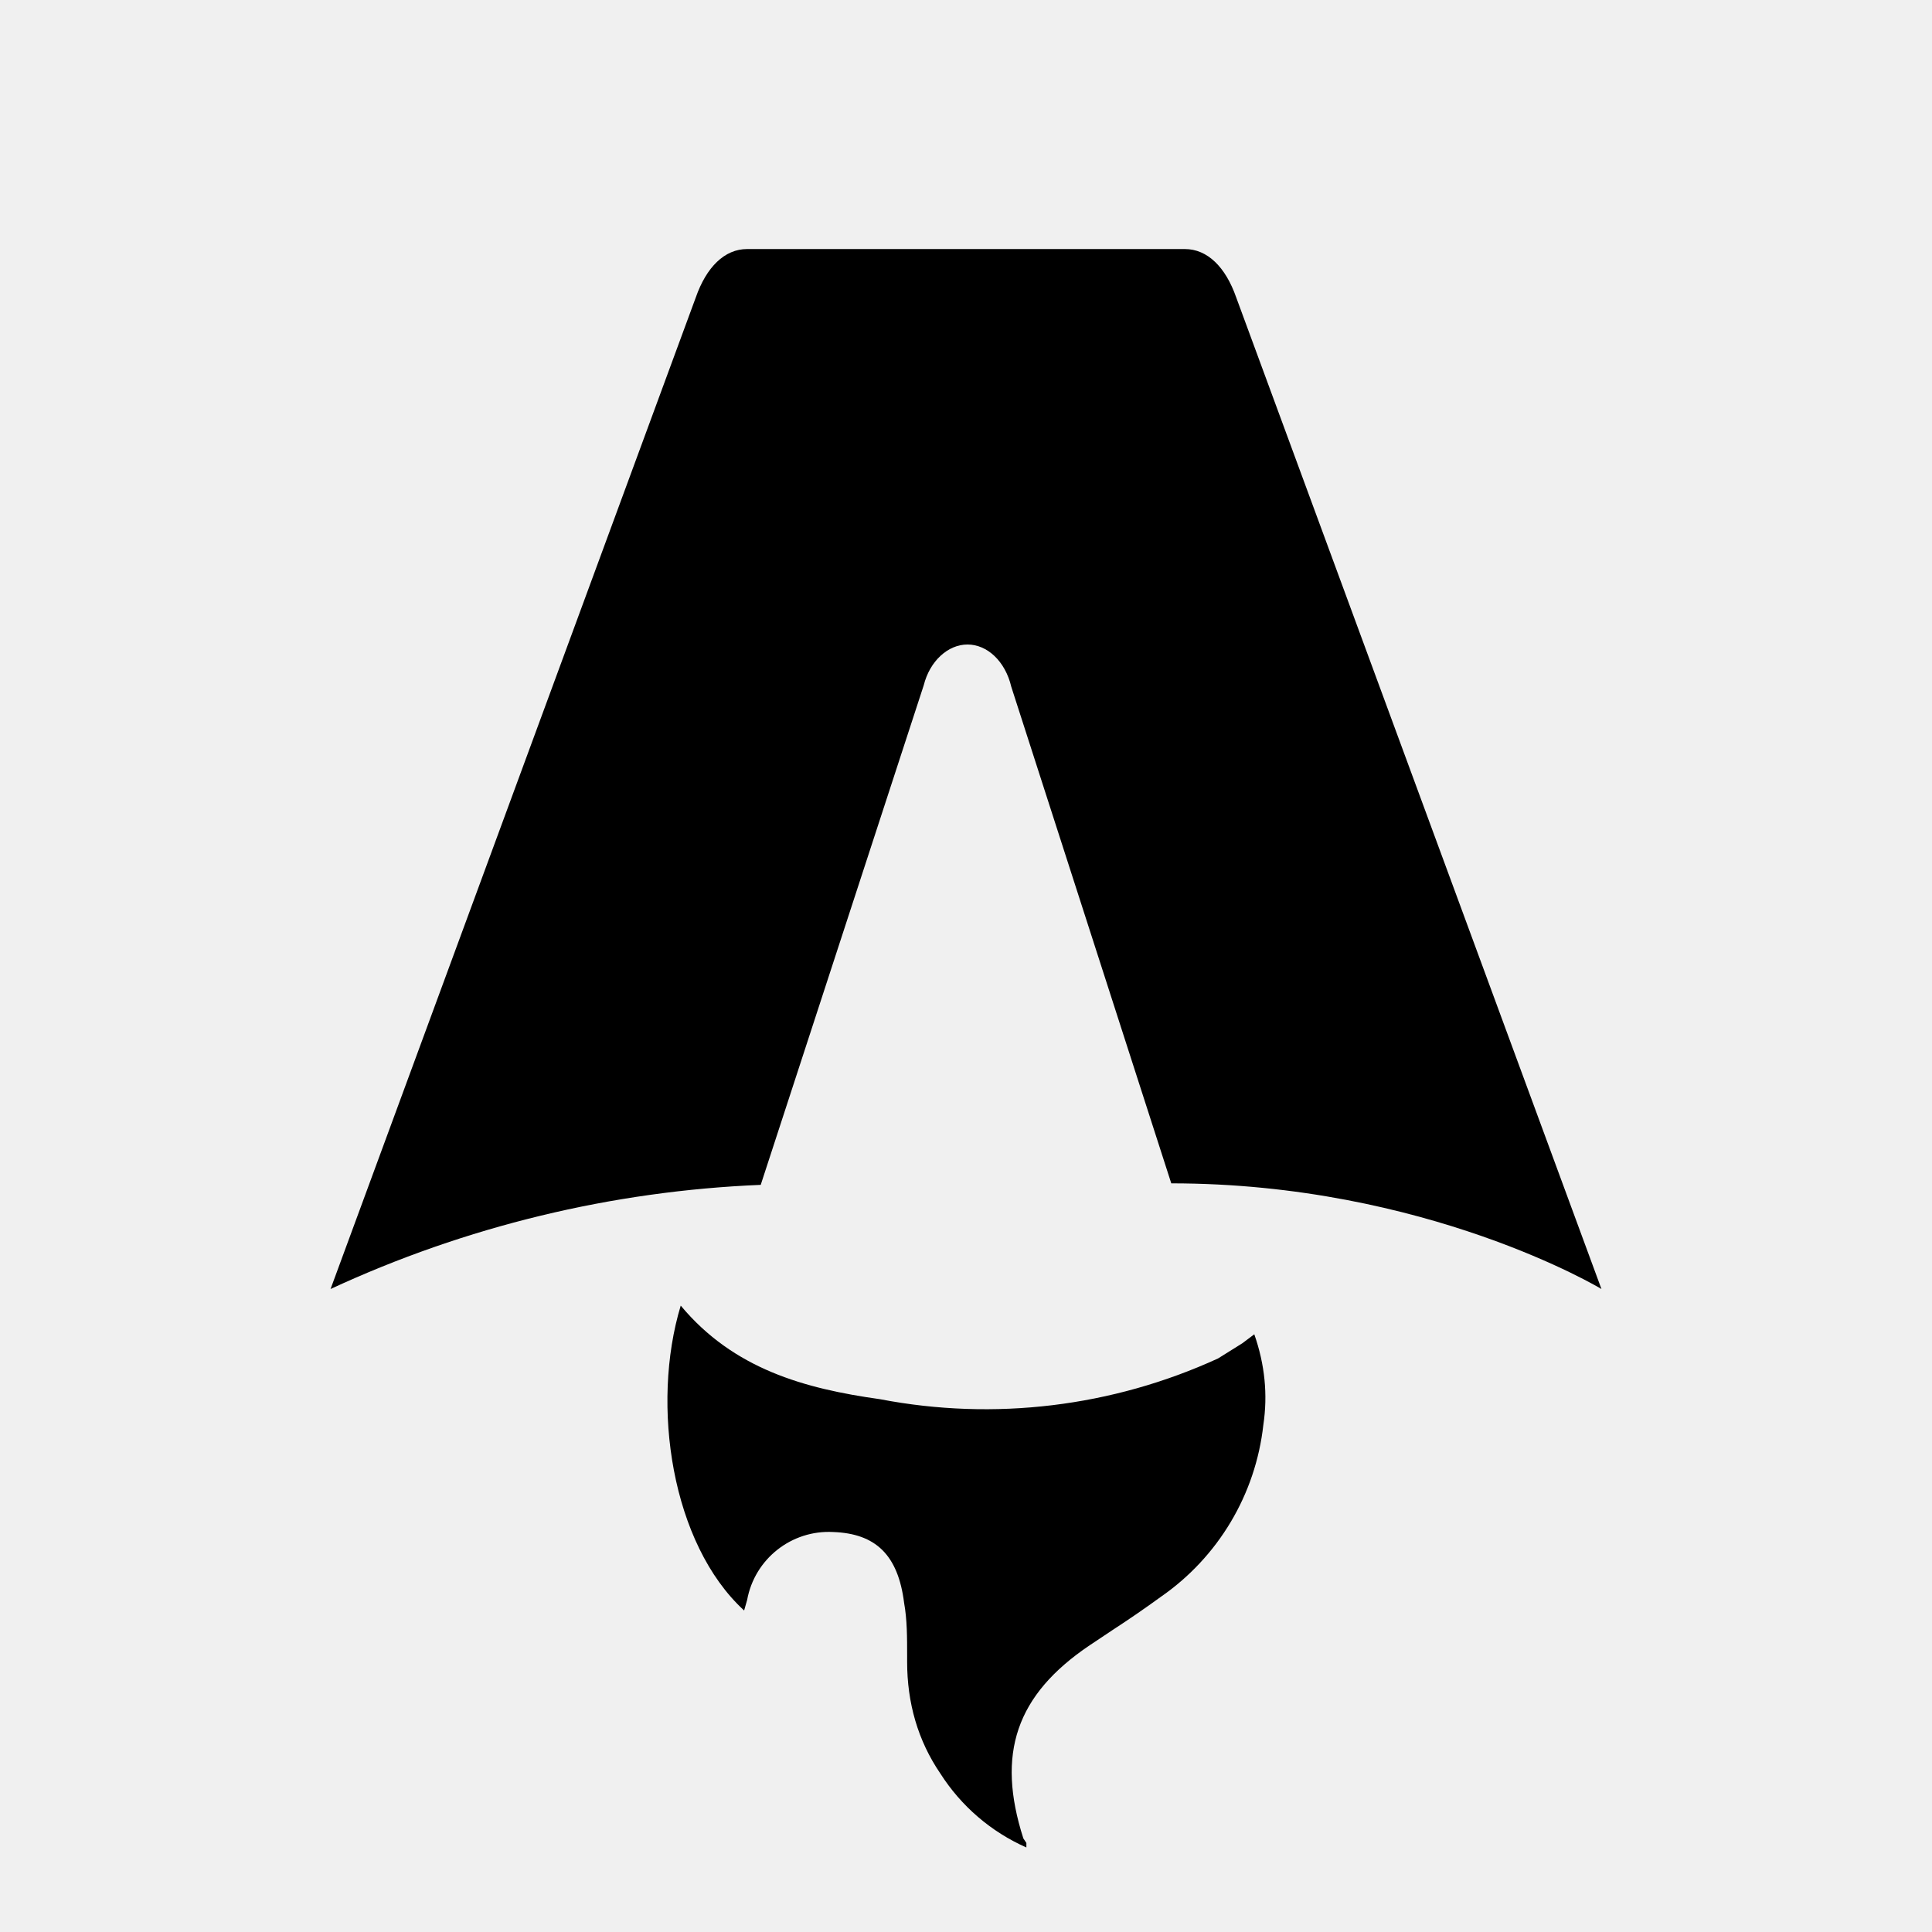
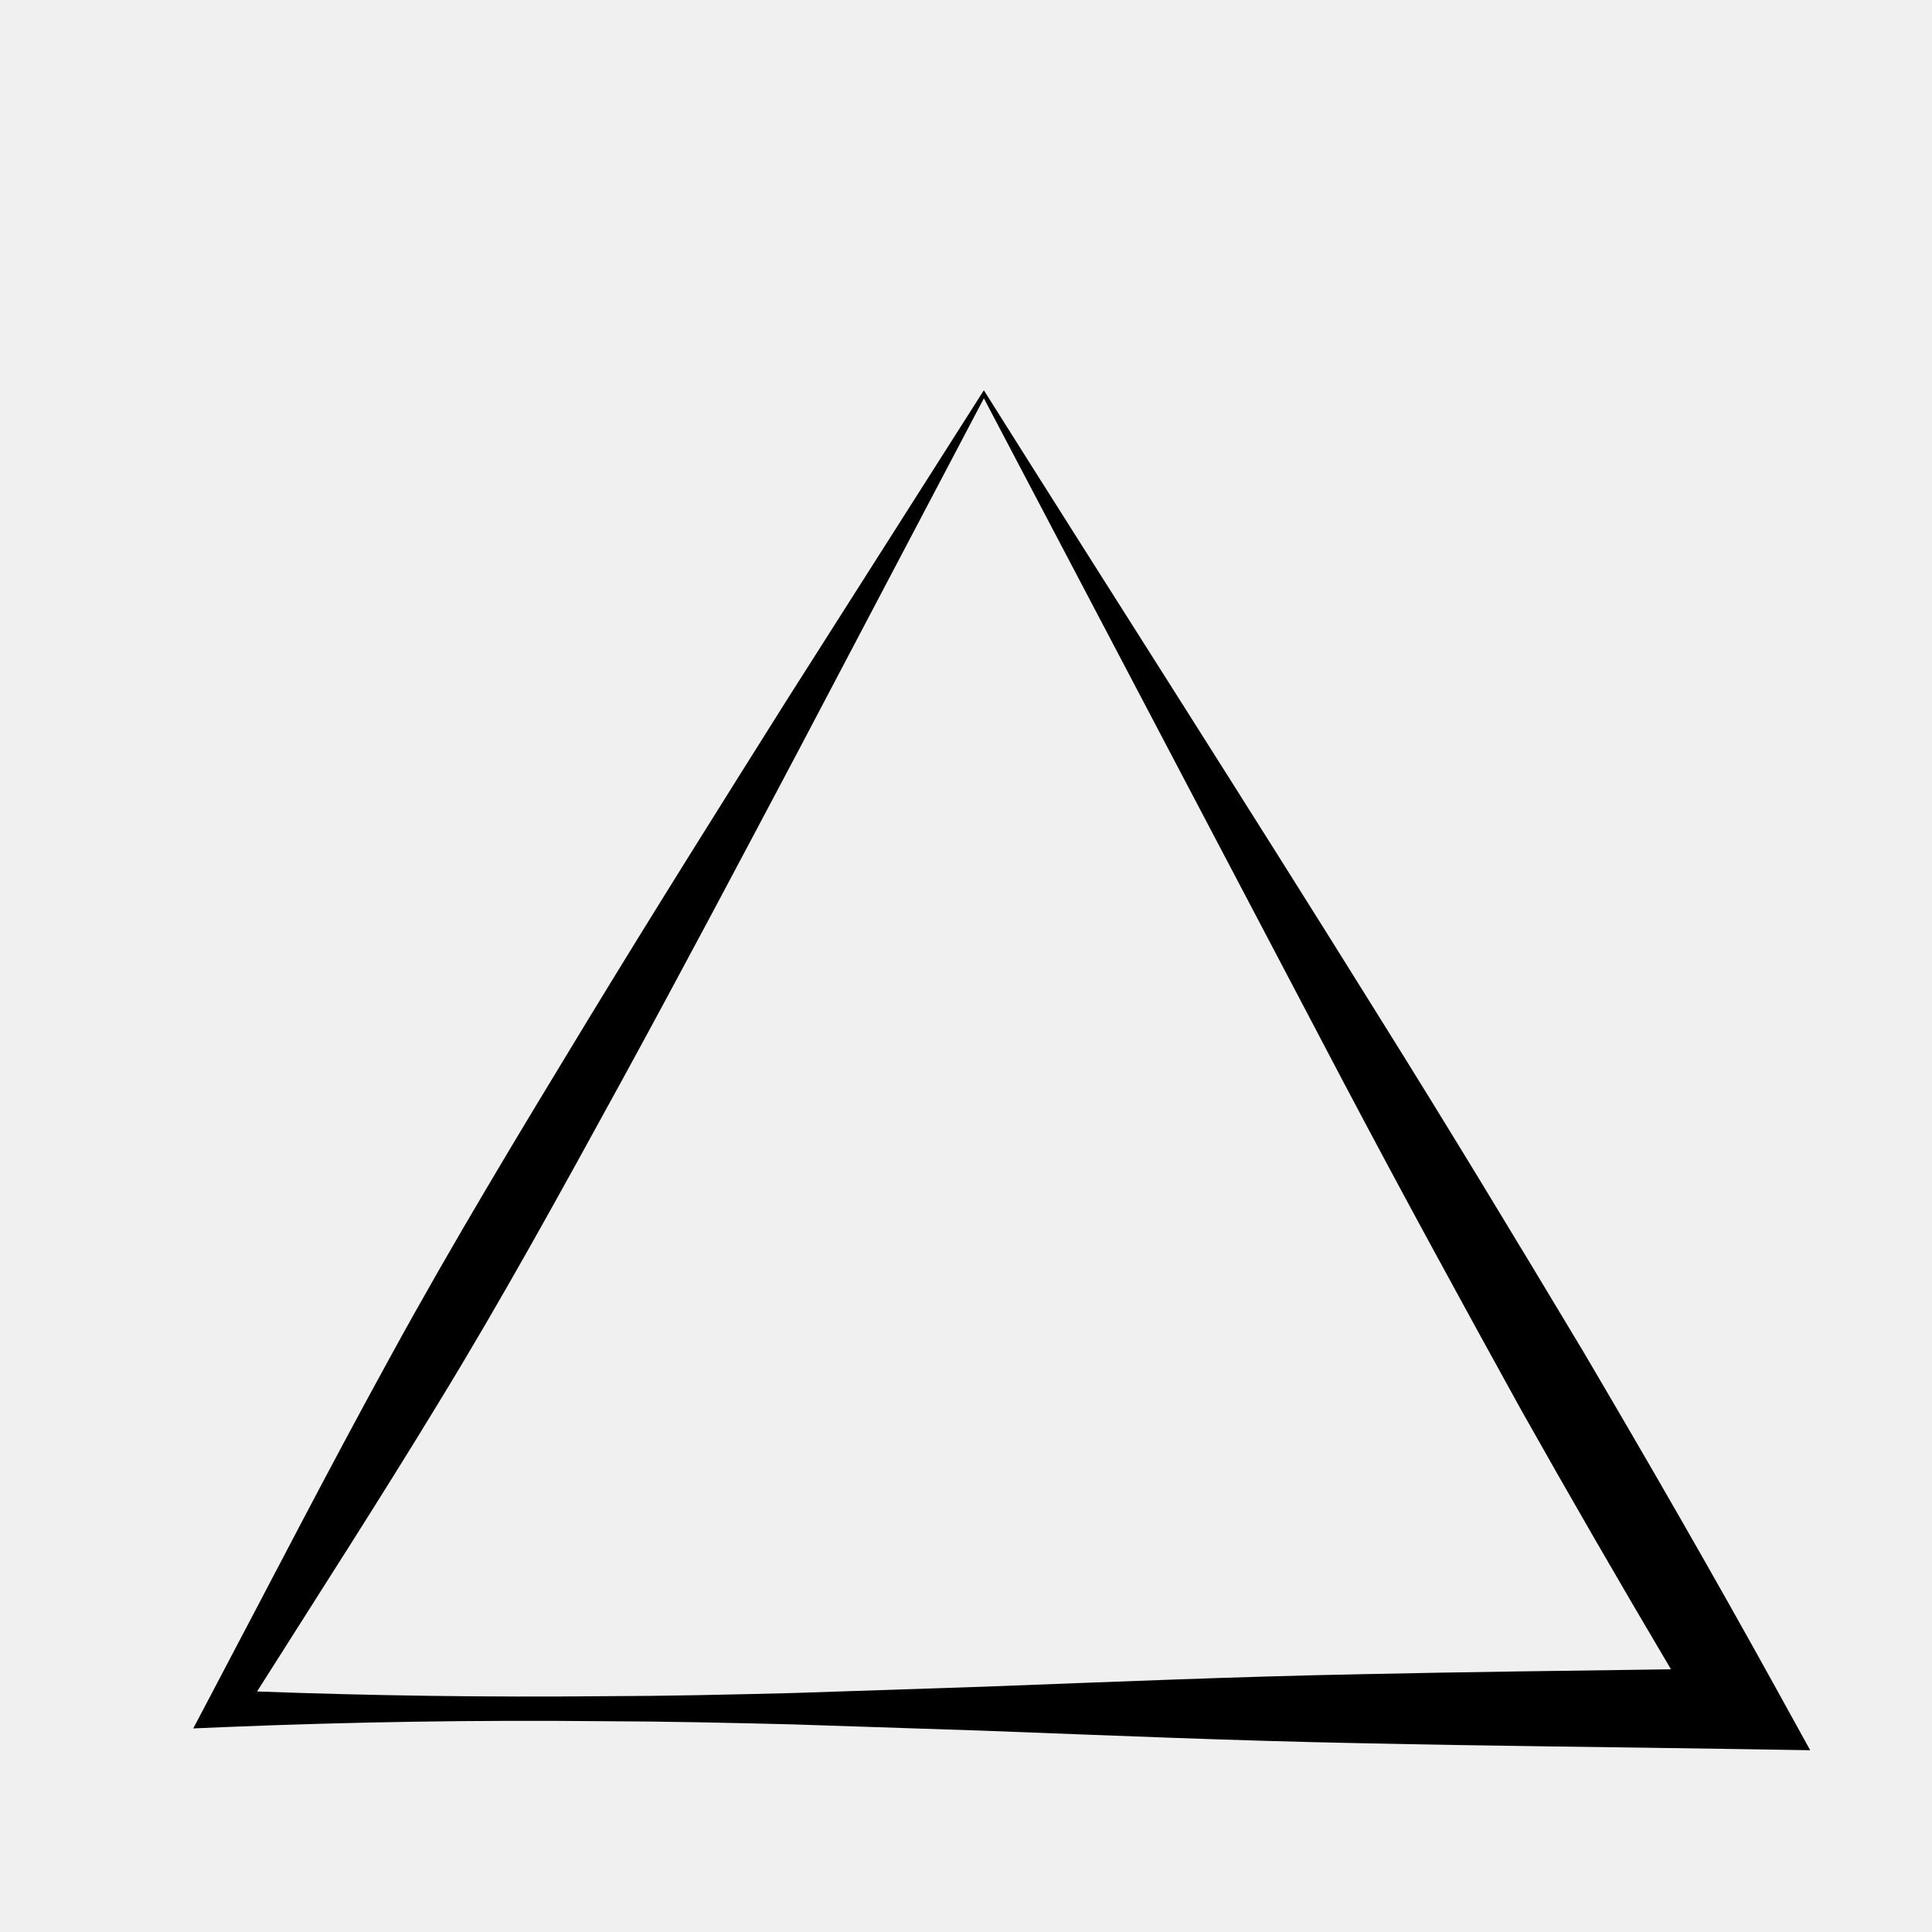
- <svg xmlns="http://www.w3.org/2000/svg" fill="none" viewBox="0 0 128 128">
-   <path d="M50.4 78.5a75.1 75.1 0 0 0-28.5 6.9l24.2-65.7c.7-2 1.9-3.2 3.4-3.2h29c1.5 0 2.7 1.2 3.4 3.2l24.2 65.7s-11.6-7-28.5-7L67 45.5c-.4-1.7-1.6-2.8-2.9-2.8-1.3 0-2.5 1.1-2.9 2.7L50.4 78.5Zm-1.1 28.2Zm-4.2-20.2c-2 6.6-.6 15.8 4.2 20.2a17.5 17.5 0 0 1 .2-.7 5.5 5.5 0 0 1 5.7-4.5c2.8.1 4.3 1.5 4.7 4.7.2 1.1.2 2.3.2 3.5v.4c0 2.7.7 5.2 2.2 7.4a13 13 0 0 0 5.7 4.9v-.3l-.2-.3c-1.8-5.6-.5-9.5 4.4-12.8l1.5-1a73 73 0 0 0 3.2-2.2 16 16 0 0 0 6.8-11.4c.3-2 .1-4-.6-6l-.8.6-1.6 1a37 37 0 0 1-22.4 2.7c-5-.7-9.7-2-13.2-6.2Z" />
-   <style>
-         path { fill: #000; }
-         @media (prefers-color-scheme: dark) {
-             path { fill: #FFF; }
-         }
-     </style>
+ <svg xmlns="http://www.w3.org/2000/svg" viewBox="0 0 100 100" fill="currentColor">
+   <g transform="translate(10, 18) scale(1.1)">
+     <path d="M19.31 64.627c2.974.008 5.948.076 8.921.15l8.921.295c5.948.224 11.896.477 17.843.591 5.948.129 11.895.182 17.842.277l3.25.052-1.602-2.902c-2.942-5.33-6-10.636-9.105-15.907-3.14-5.237-6.3-10.461-9.493-15.567C49.516 21.378 43.167 11.48 37.204 2l-9.22 14.494c-3.131 4.973-6.312 10.038-9.46 15.213-3.142 5.172-6.308 10.395-9.253 15.781C6.317 52.864 3.53 58.288.72 63.606l-.718 1.36 1.467-.062a347 347 0 0 1 17.842-.277m-7.778-14.963c3.012-4.921 5.802-10.007 8.615-15.143 2.808-5.134 5.583-10.376 8.408-15.712l8.649-16.431 16.95 32.233c2.747 5.203 5.525 10.287 8.325 15.359a627 627 0 0 0 7.056 12.214c-4.846.068-9.693.125-14.54.23-5.948.114-11.895.367-17.843.59l-8.92.296c-2.975.075-5.949.143-8.922.15a349 349 0 0 1-16.305-.223c2.885-4.558 5.777-9.041 8.527-13.563" />
+   </g>
</svg>
